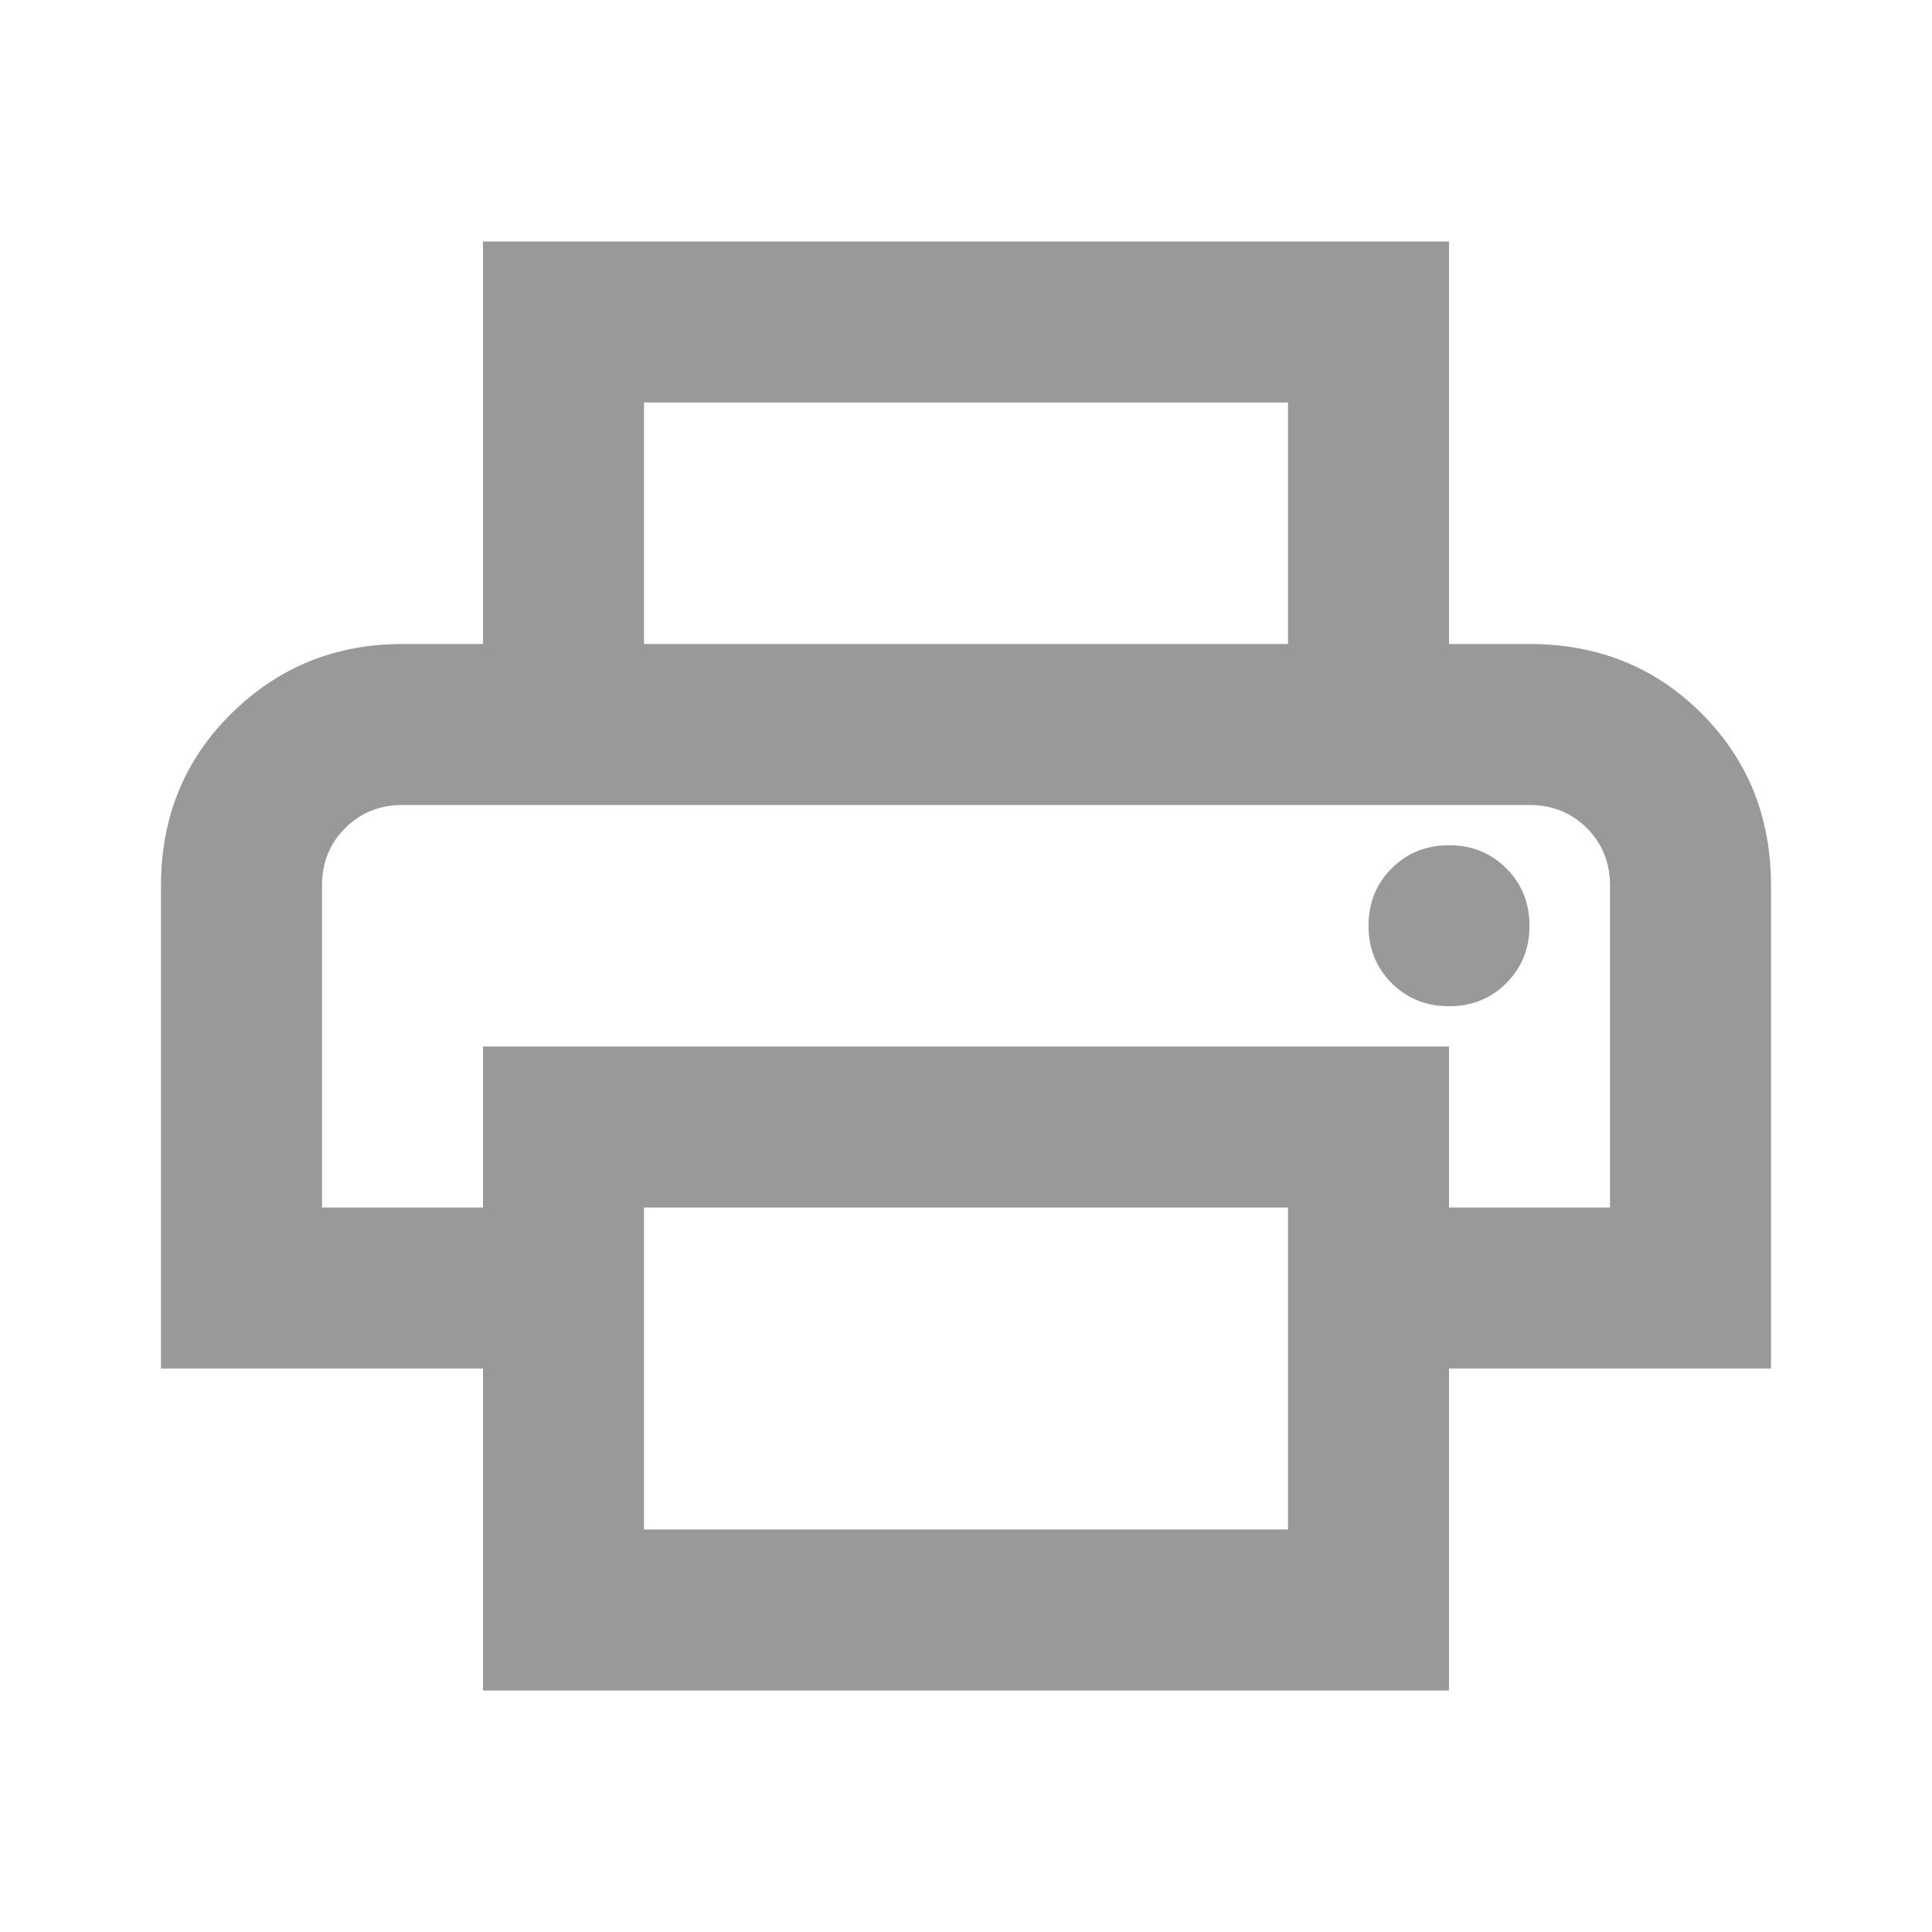
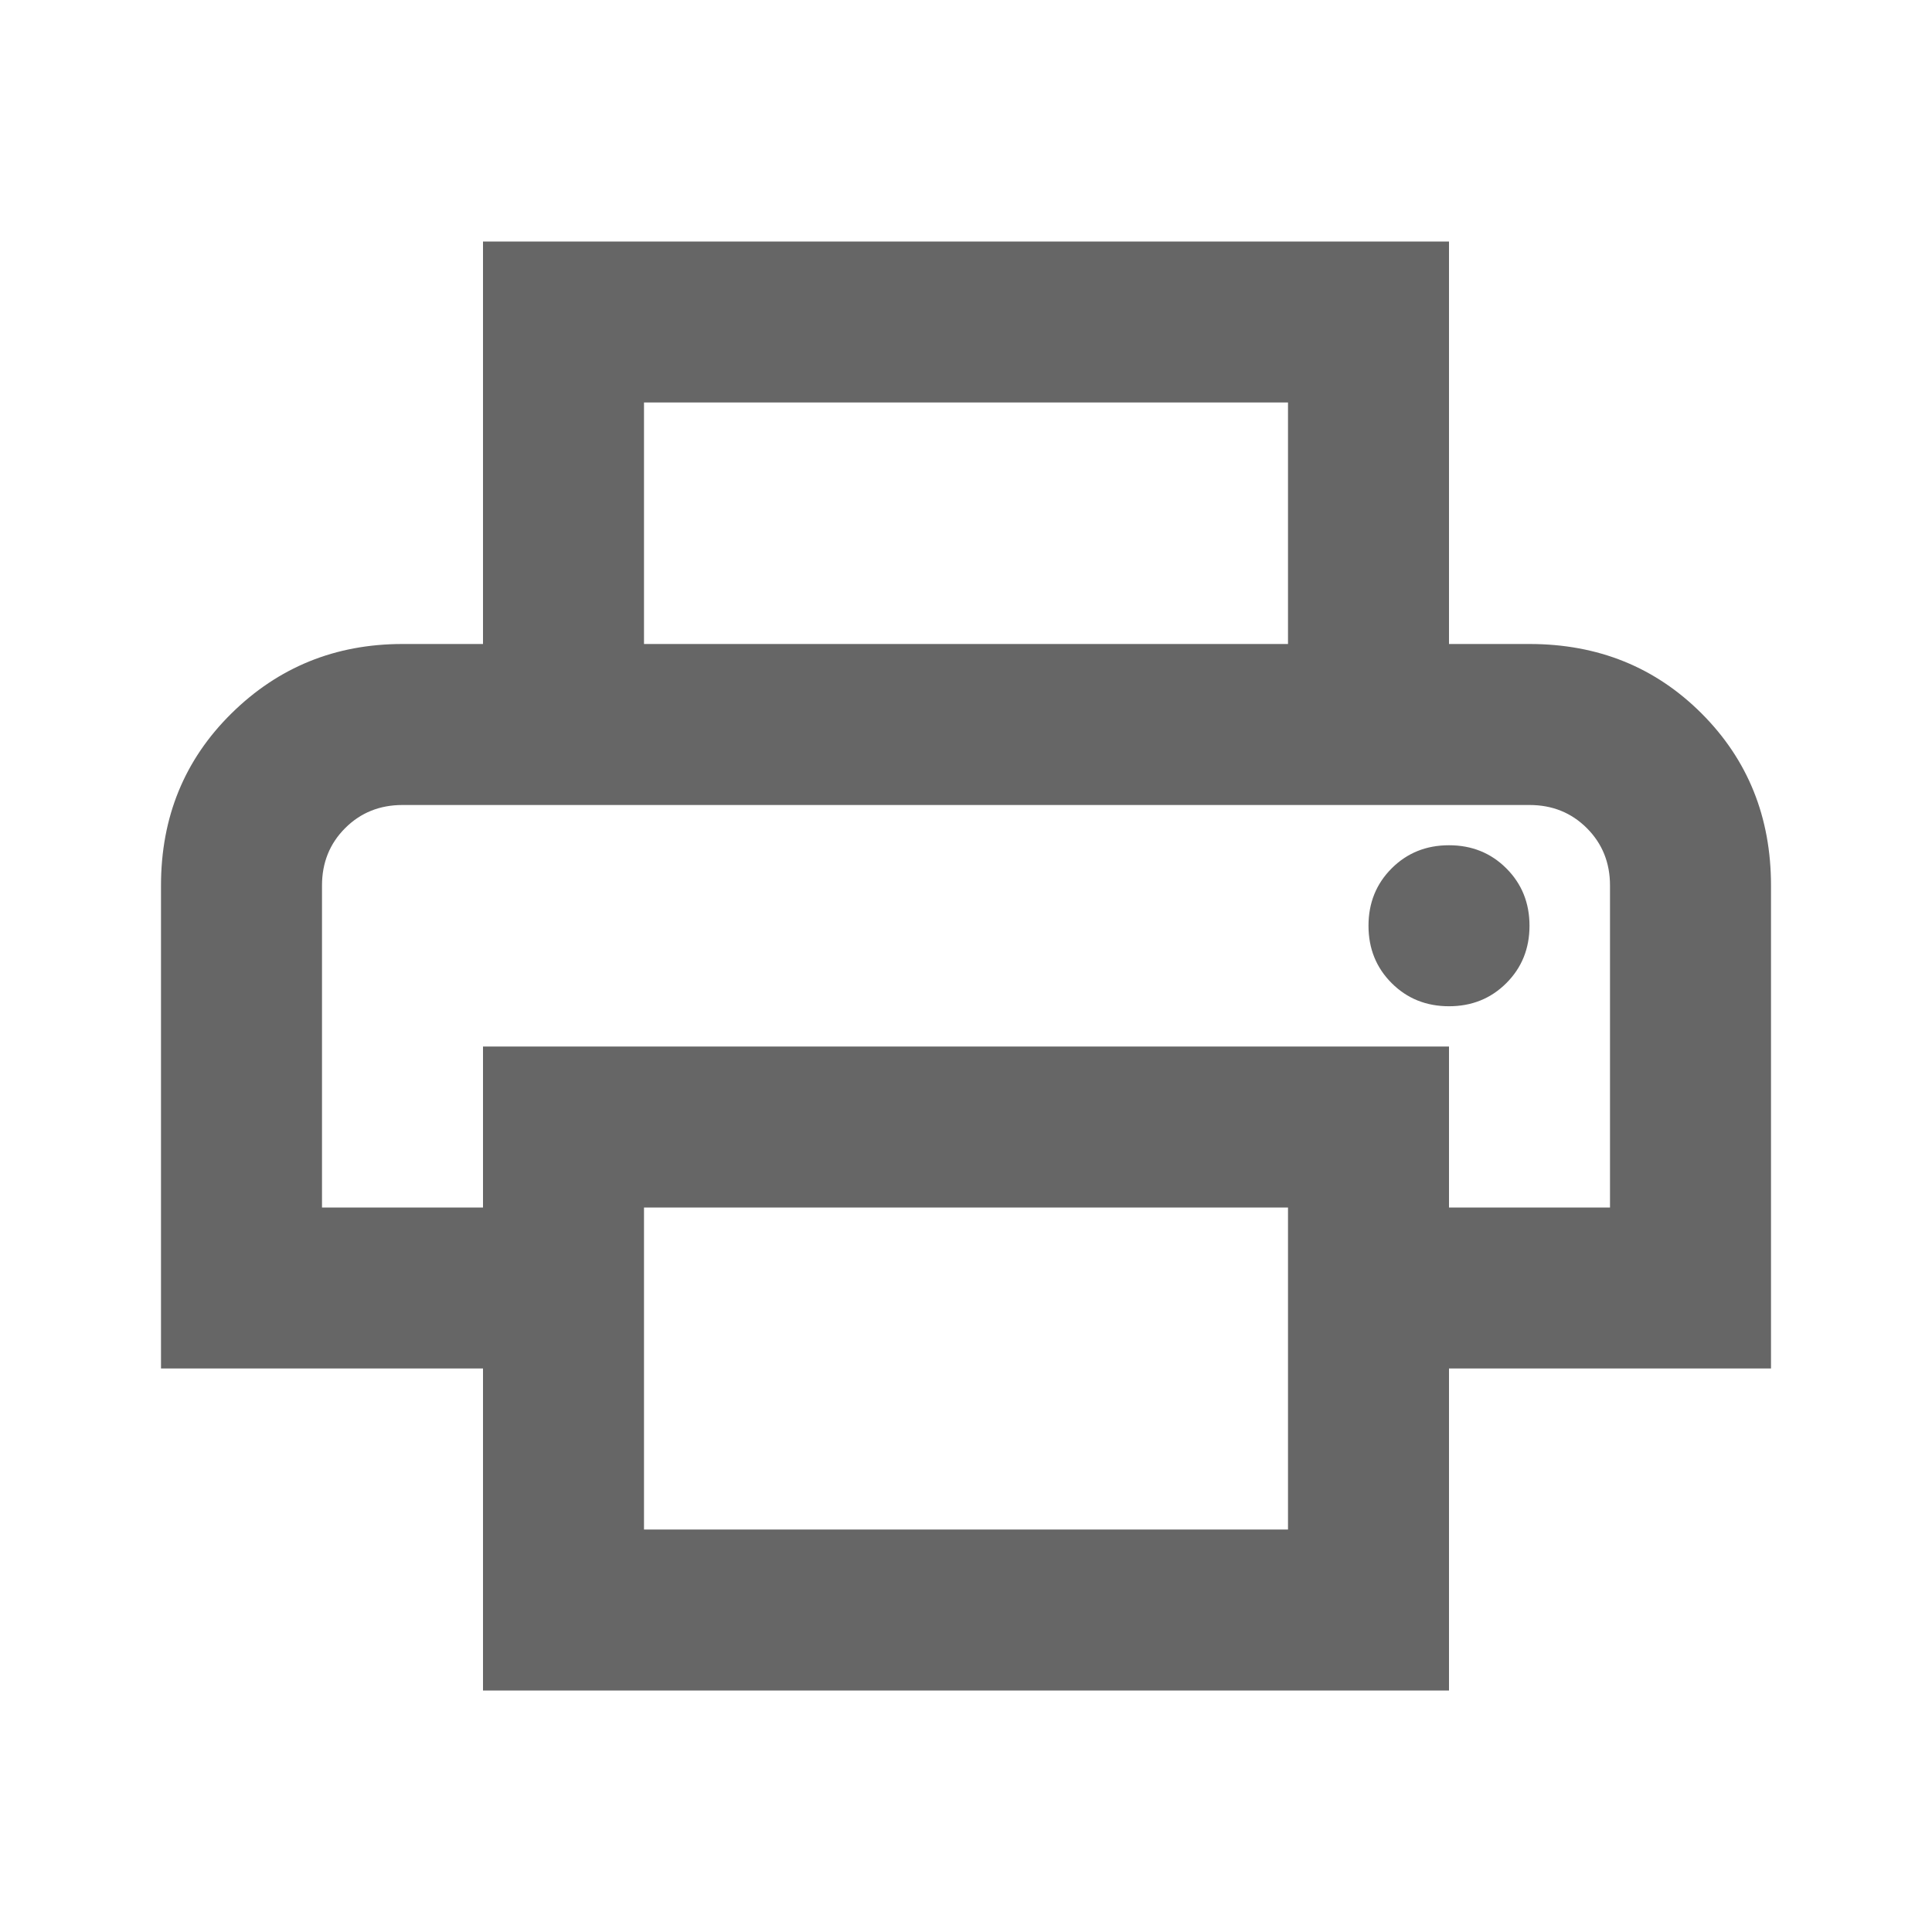
- <svg xmlns="http://www.w3.org/2000/svg" height="24px" viewBox="0 -960 960 960" width="24px" fill="#999999">
+ <svg xmlns="http://www.w3.org/2000/svg" height="24px" viewBox="0 -960 960 960" width="24px" fill="#666666">
  <path d="M640-640v-120H320v120h-80v-200h480v200h-80Zm-480 80h640-640Zm560 100q17 0 28.5-11.5T760-500q0-17-11.5-28.5T720-540q-17 0-28.5 11.5T680-500q0 17 11.5 28.5T720-460Zm-80 260v-160H320v160h320Zm80 80H240v-160H80v-240q0-51 35-85.5t85-34.5h560q51 0 85.5 34.5T880-520v240H720v160Zm80-240v-160q0-17-11.5-28.5T760-560H200q-17 0-28.5 11.5T160-520v160h80v-80h480v80h80Z" />
</svg>
